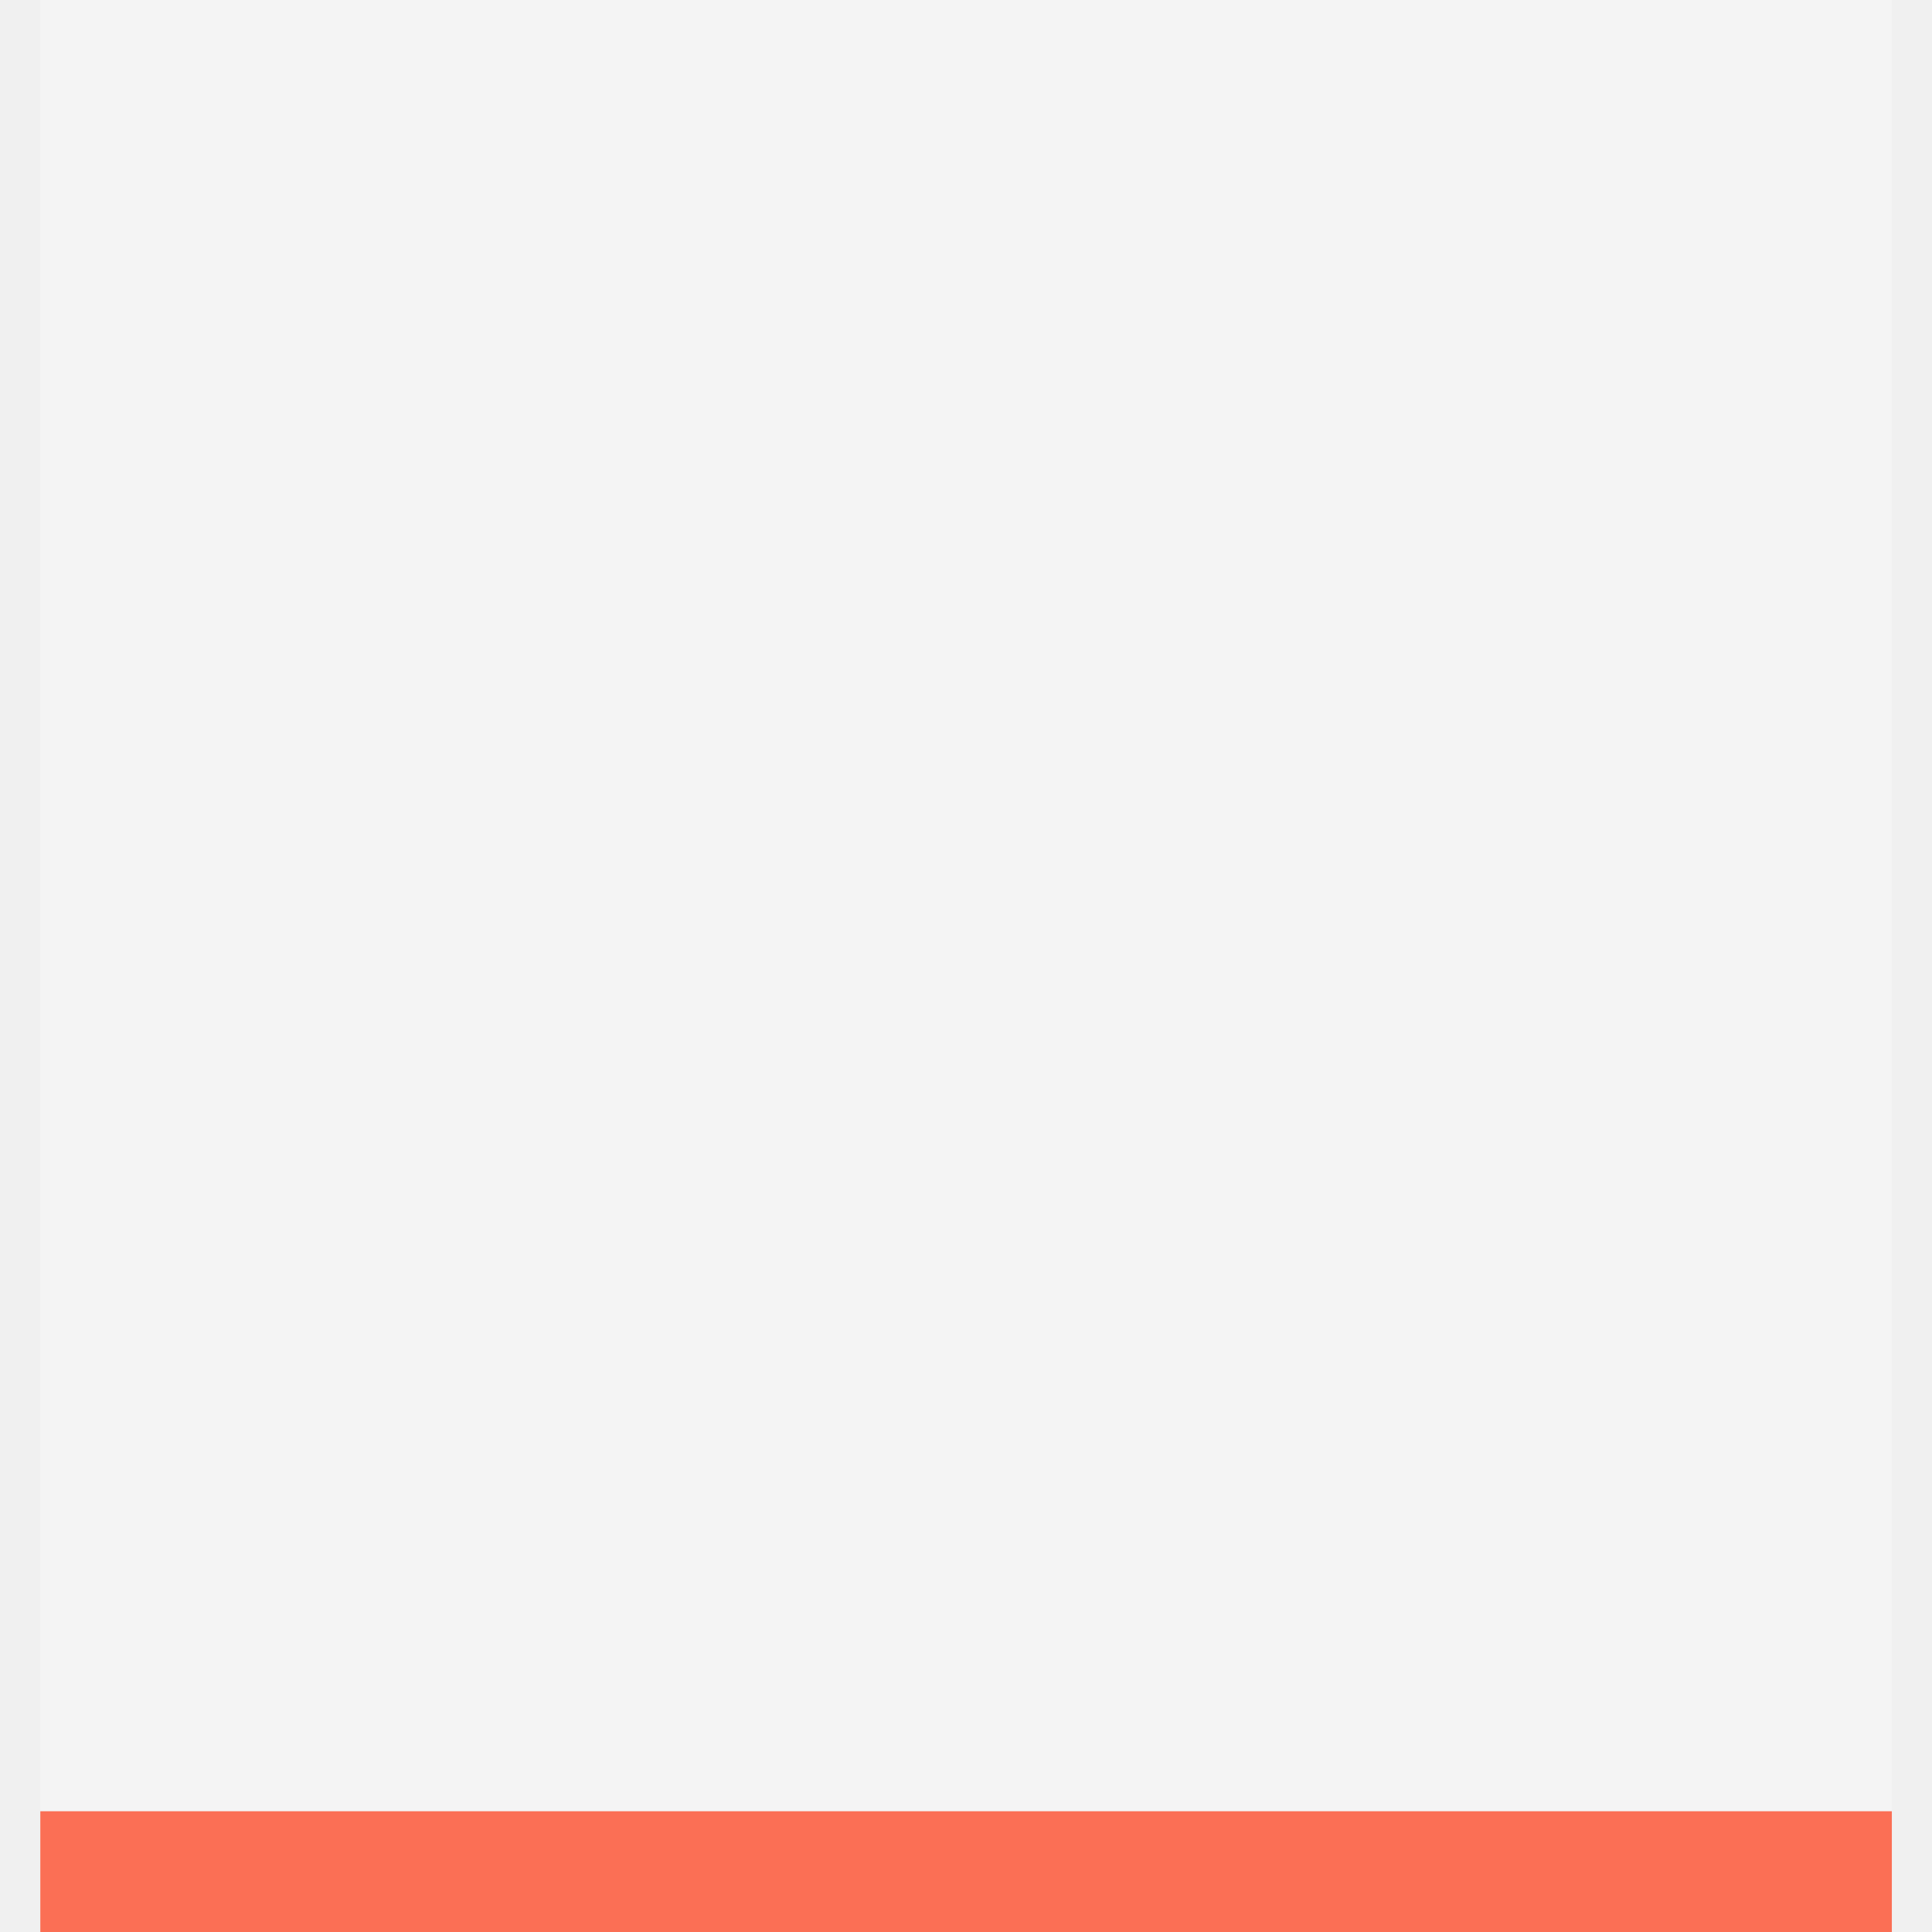
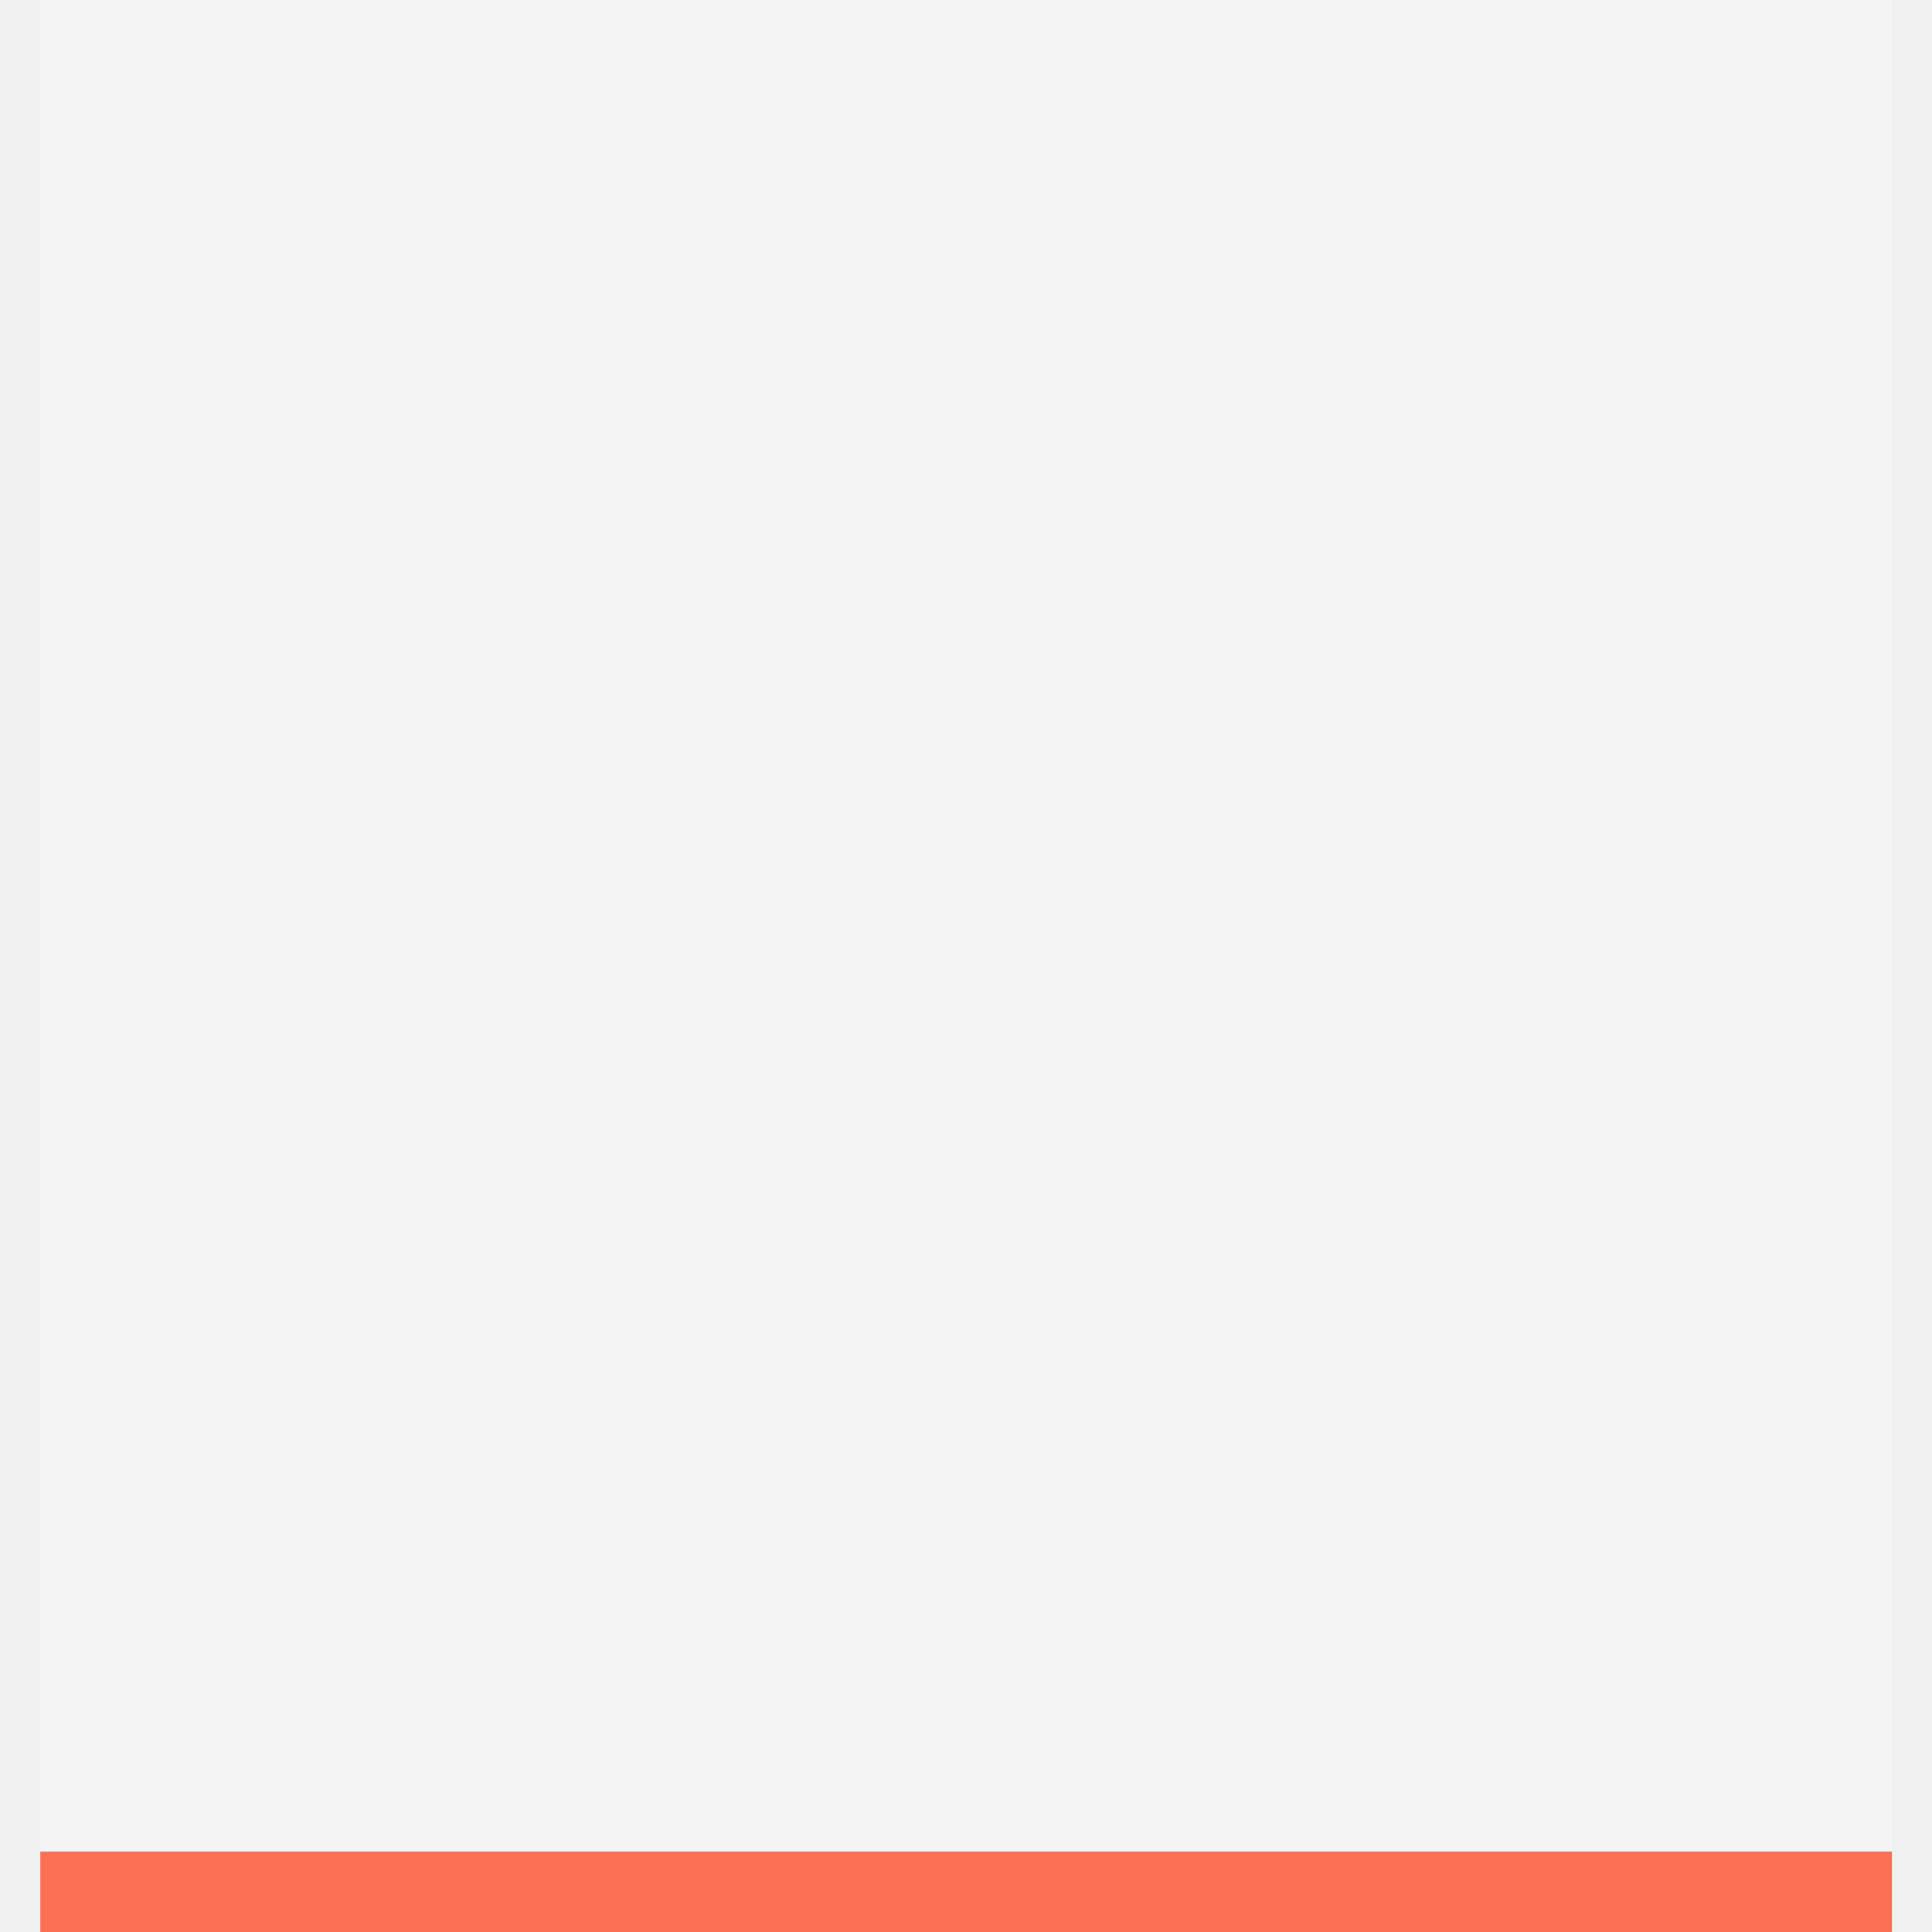
<svg xmlns="http://www.w3.org/2000/svg" width="48" height="48" viewBox="0 0 12.7 12.7" version="1.1" id="svg8">
  <defs id="defs2" />
  <g id="layer1" transform="translate(0,-284.3)">
    <g id="g823" transform="rotate(-90,6.35,290.65)">
-       <rect style="fill:#fb6f55;fill-opacity:1;stroke:none;stroke-width:0.395;stroke-miterlimit:4;stroke-dasharray:none;stroke-opacity:0.071" id="rect819" width="0.794" height="12.171" x="-2.7815501e-08" y="284.565" />
-       <rect y="284.565" x="0.794" height="12.171" width="11.906" id="rect834" style="fill:#ffffff;fill-opacity:0.251;stroke:none;stroke-width:0.259;stroke-miterlimit:4;stroke-dasharray:none;stroke-opacity:0.071" />
+       <rect style="fill:#fb6f55;fill-opacity:1;stroke:none;stroke-width:0.395;stroke-miterlimit:4;stroke-dasharray:none;stroke-opacity:0.071" id="rect819" width="0.529" height="12.171" x="-2.7815501e-08" y="284.565" />
+       <rect y="284.565" x="0.529" height="12.171" width="12.171" id="rect834" style="fill:#ffffff;fill-opacity:0.251;stroke:none;stroke-width:0.259;stroke-miterlimit:4;stroke-dasharray:none;stroke-opacity:0.071" />
    </g>
  </g>
</svg>
